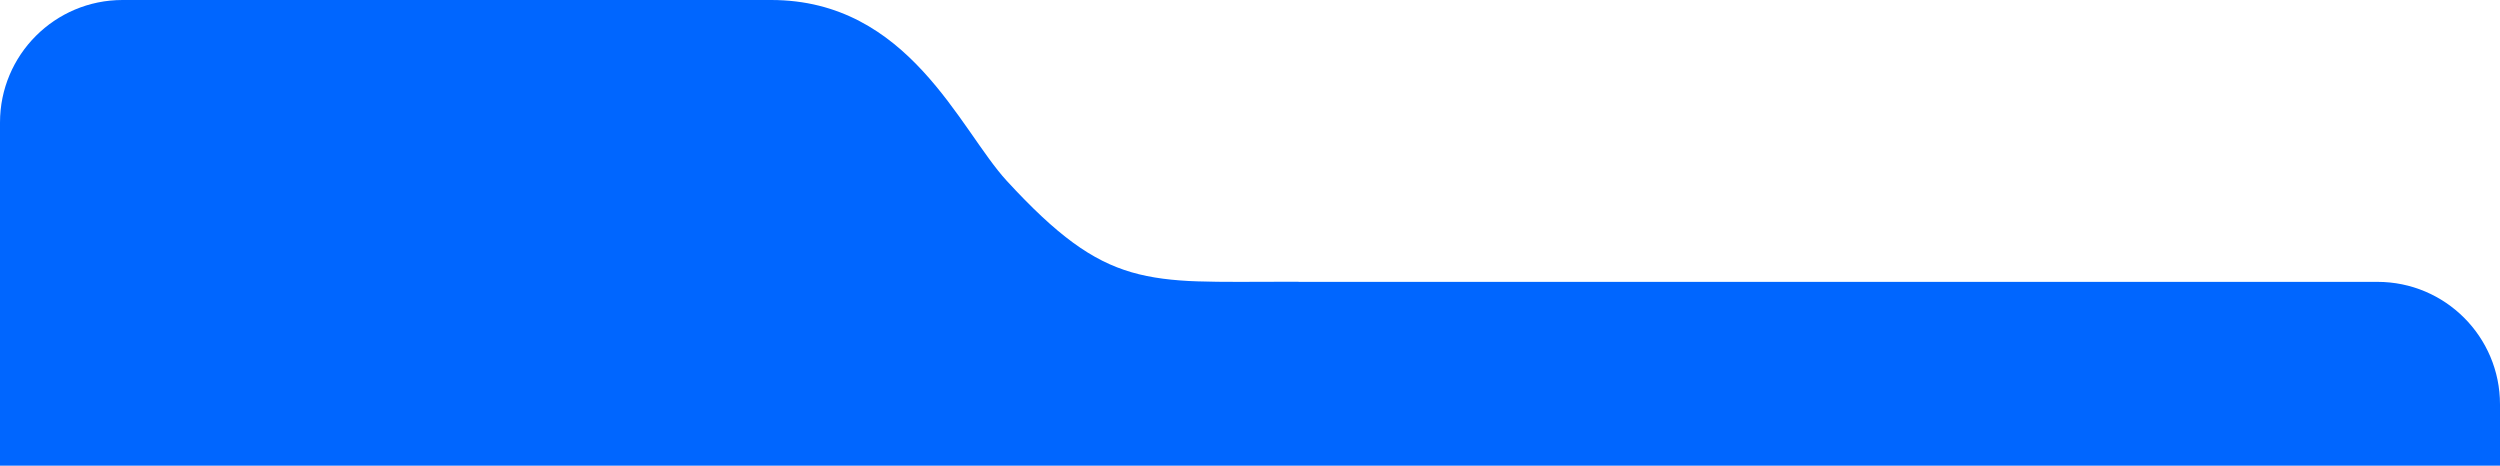
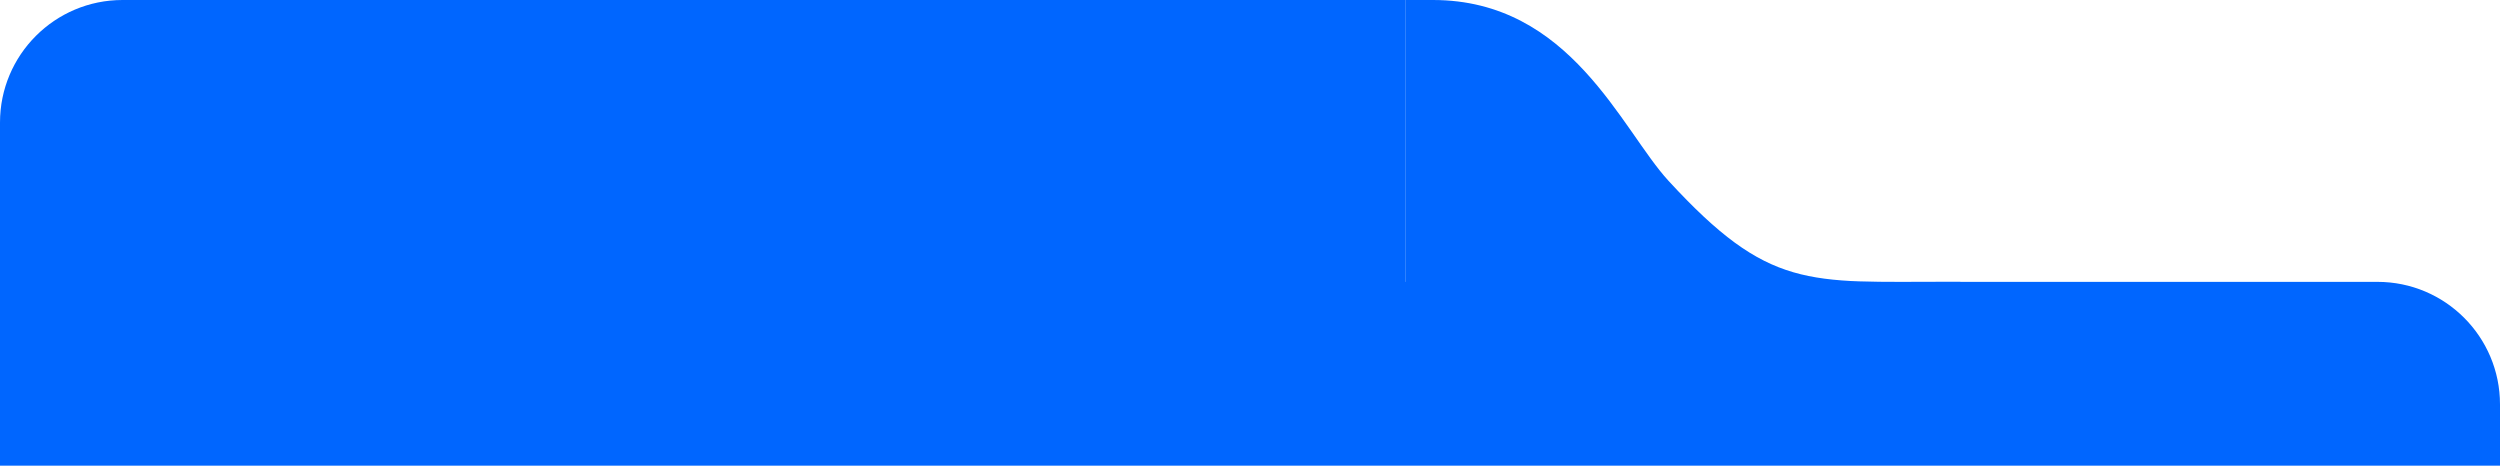
<svg xmlns="http://www.w3.org/2000/svg" width="612" height="114" viewBox="0 0 612 114" fill="none">
-   <path d="M0 30C0 13.431 13.431 0 30 0H183V90H0V30Z" fill="#0066FF" />
-   <path d="M188.774 0H182V90H318L317.887 69H315.116C280.499 69 271.052 70.99 246.469 44.287C234.93 31.753 222.5 0 188.774 0Z" fill="#0066FF" />
+   <path d="M0 30C0 13.431 13.431 0 30 0H344V90H0V30Z" fill="#0066FF" />
+   <path d="M350.774 0H344V90H480L479.887 69H477.116C442.499 69 433.052 70.99 408.469 44.287C396.93 31.753 384.5 0 350.774 0Z" fill="#0066FF" />
  <path d="M0 69H582C598.569 69 612 82.431 612 99V114H0V69Z" fill="#0066FF" />
</svg>
